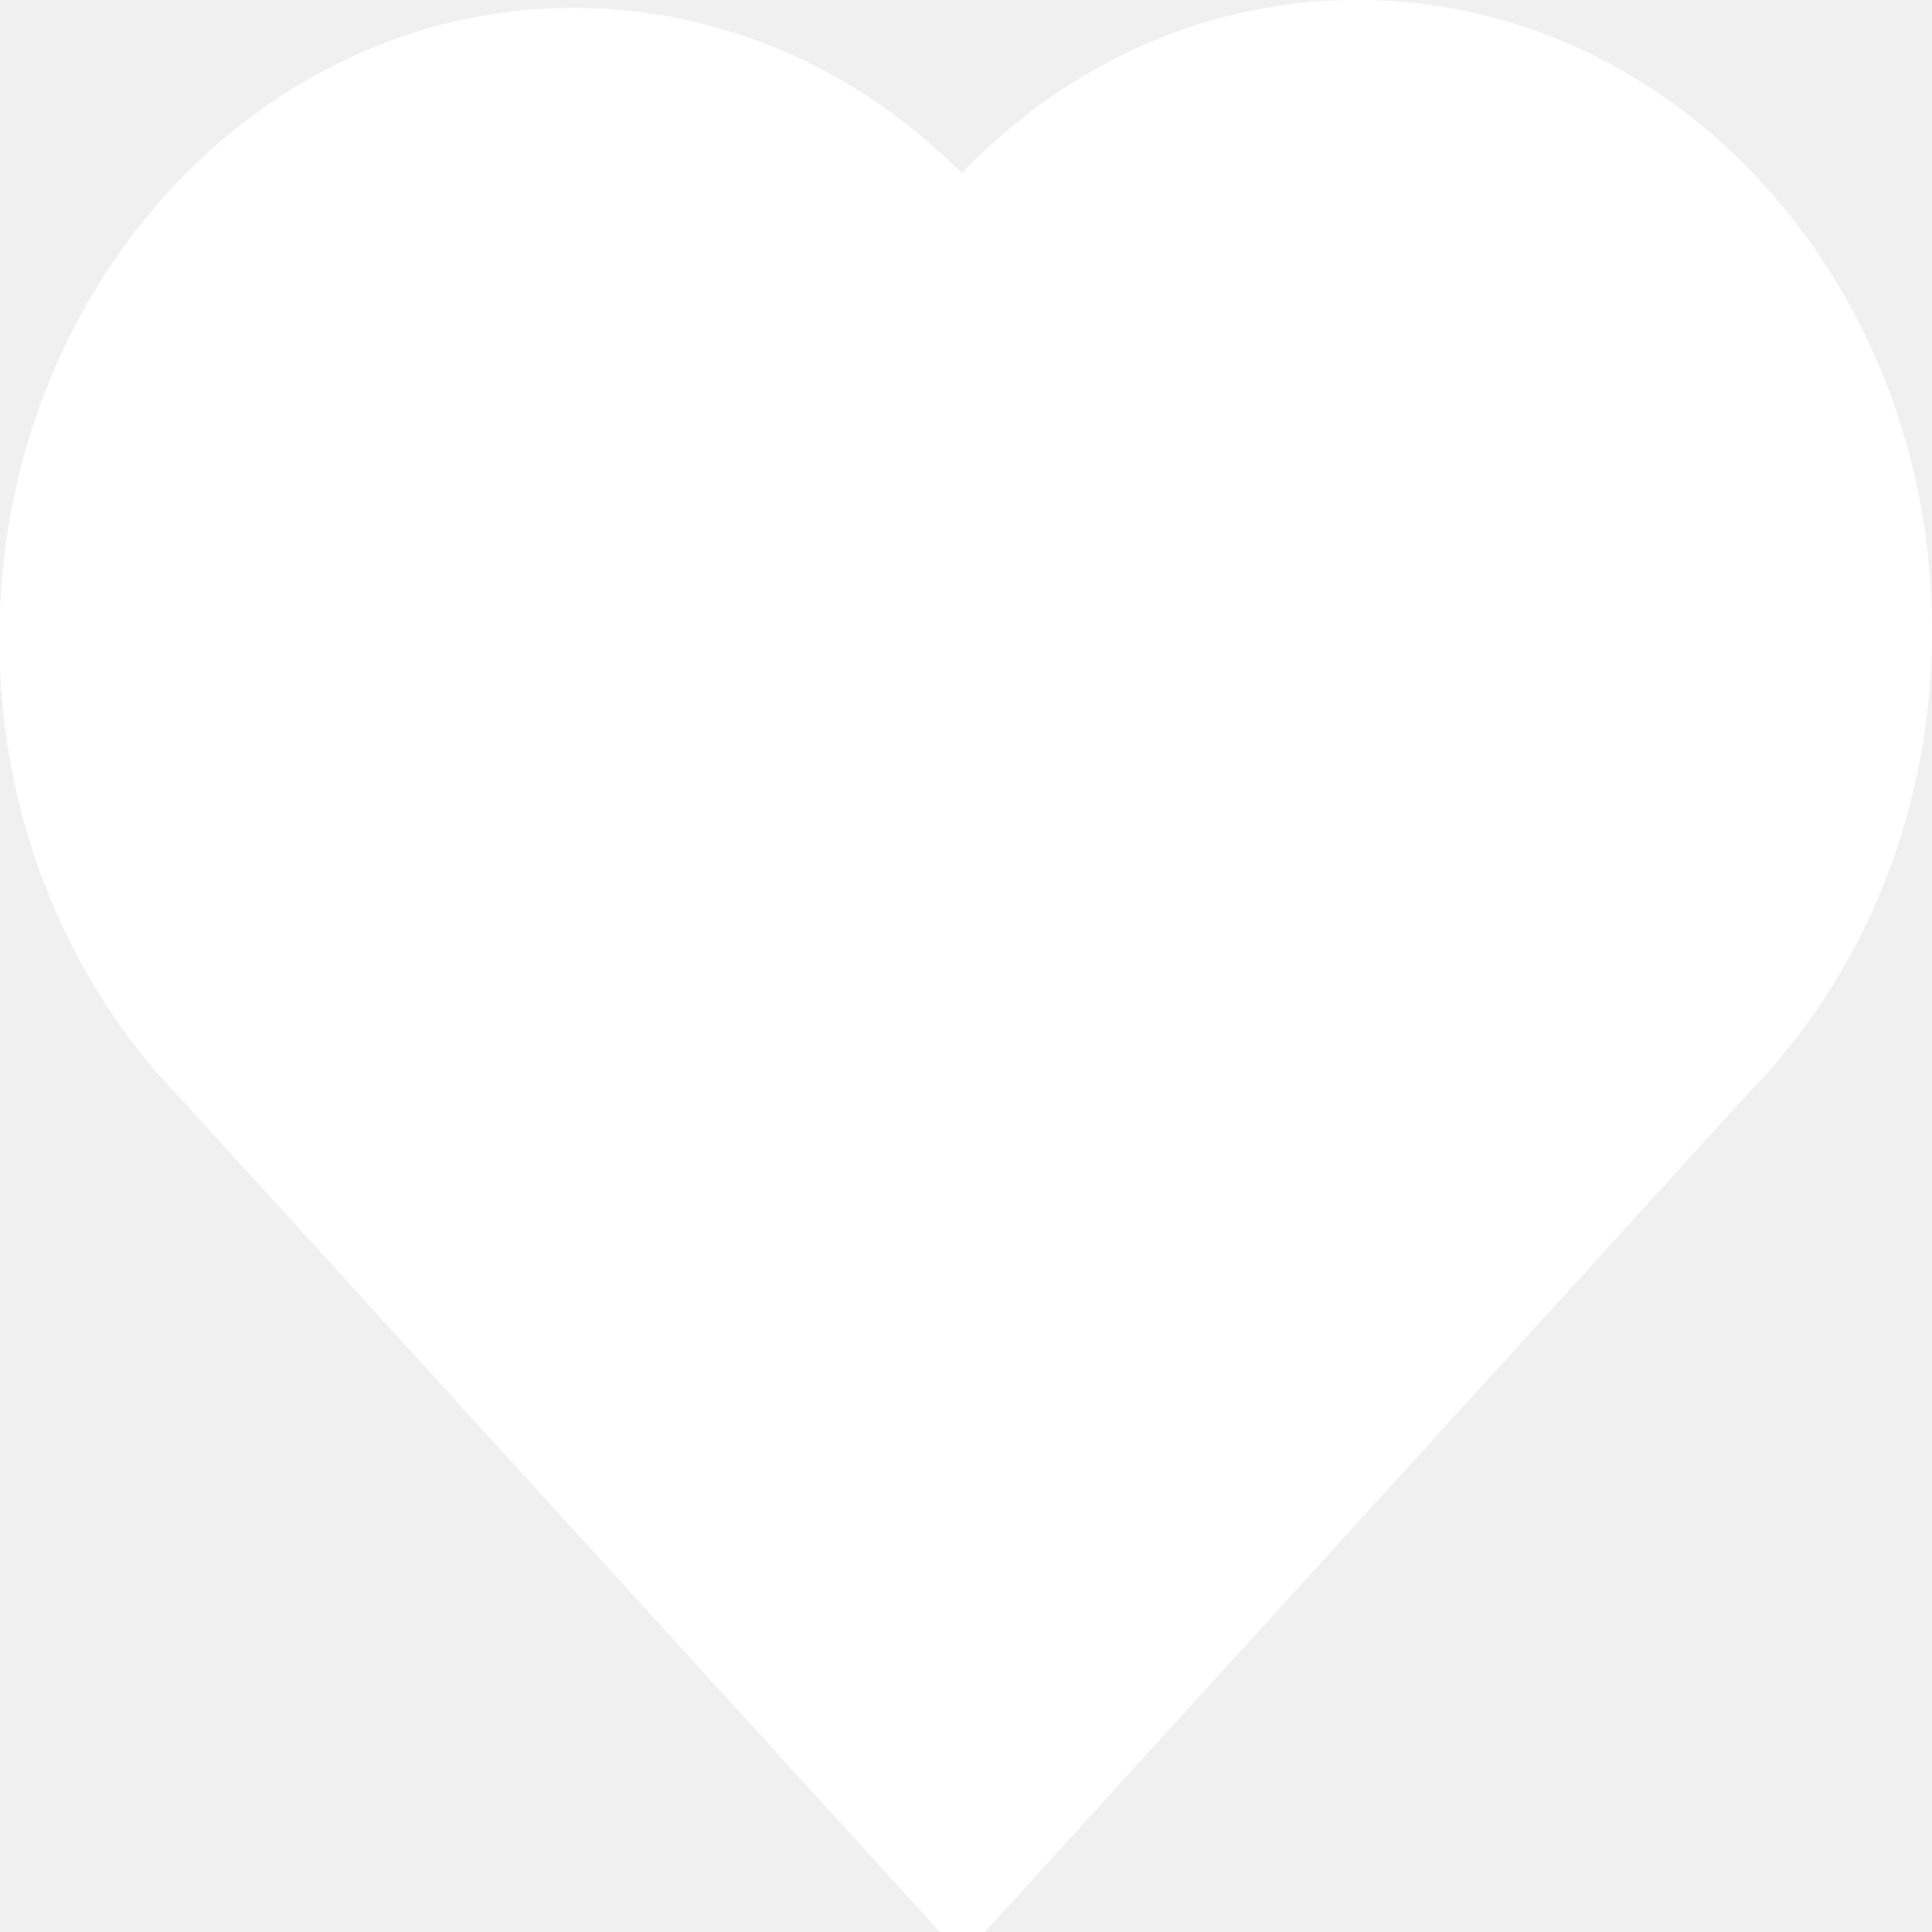
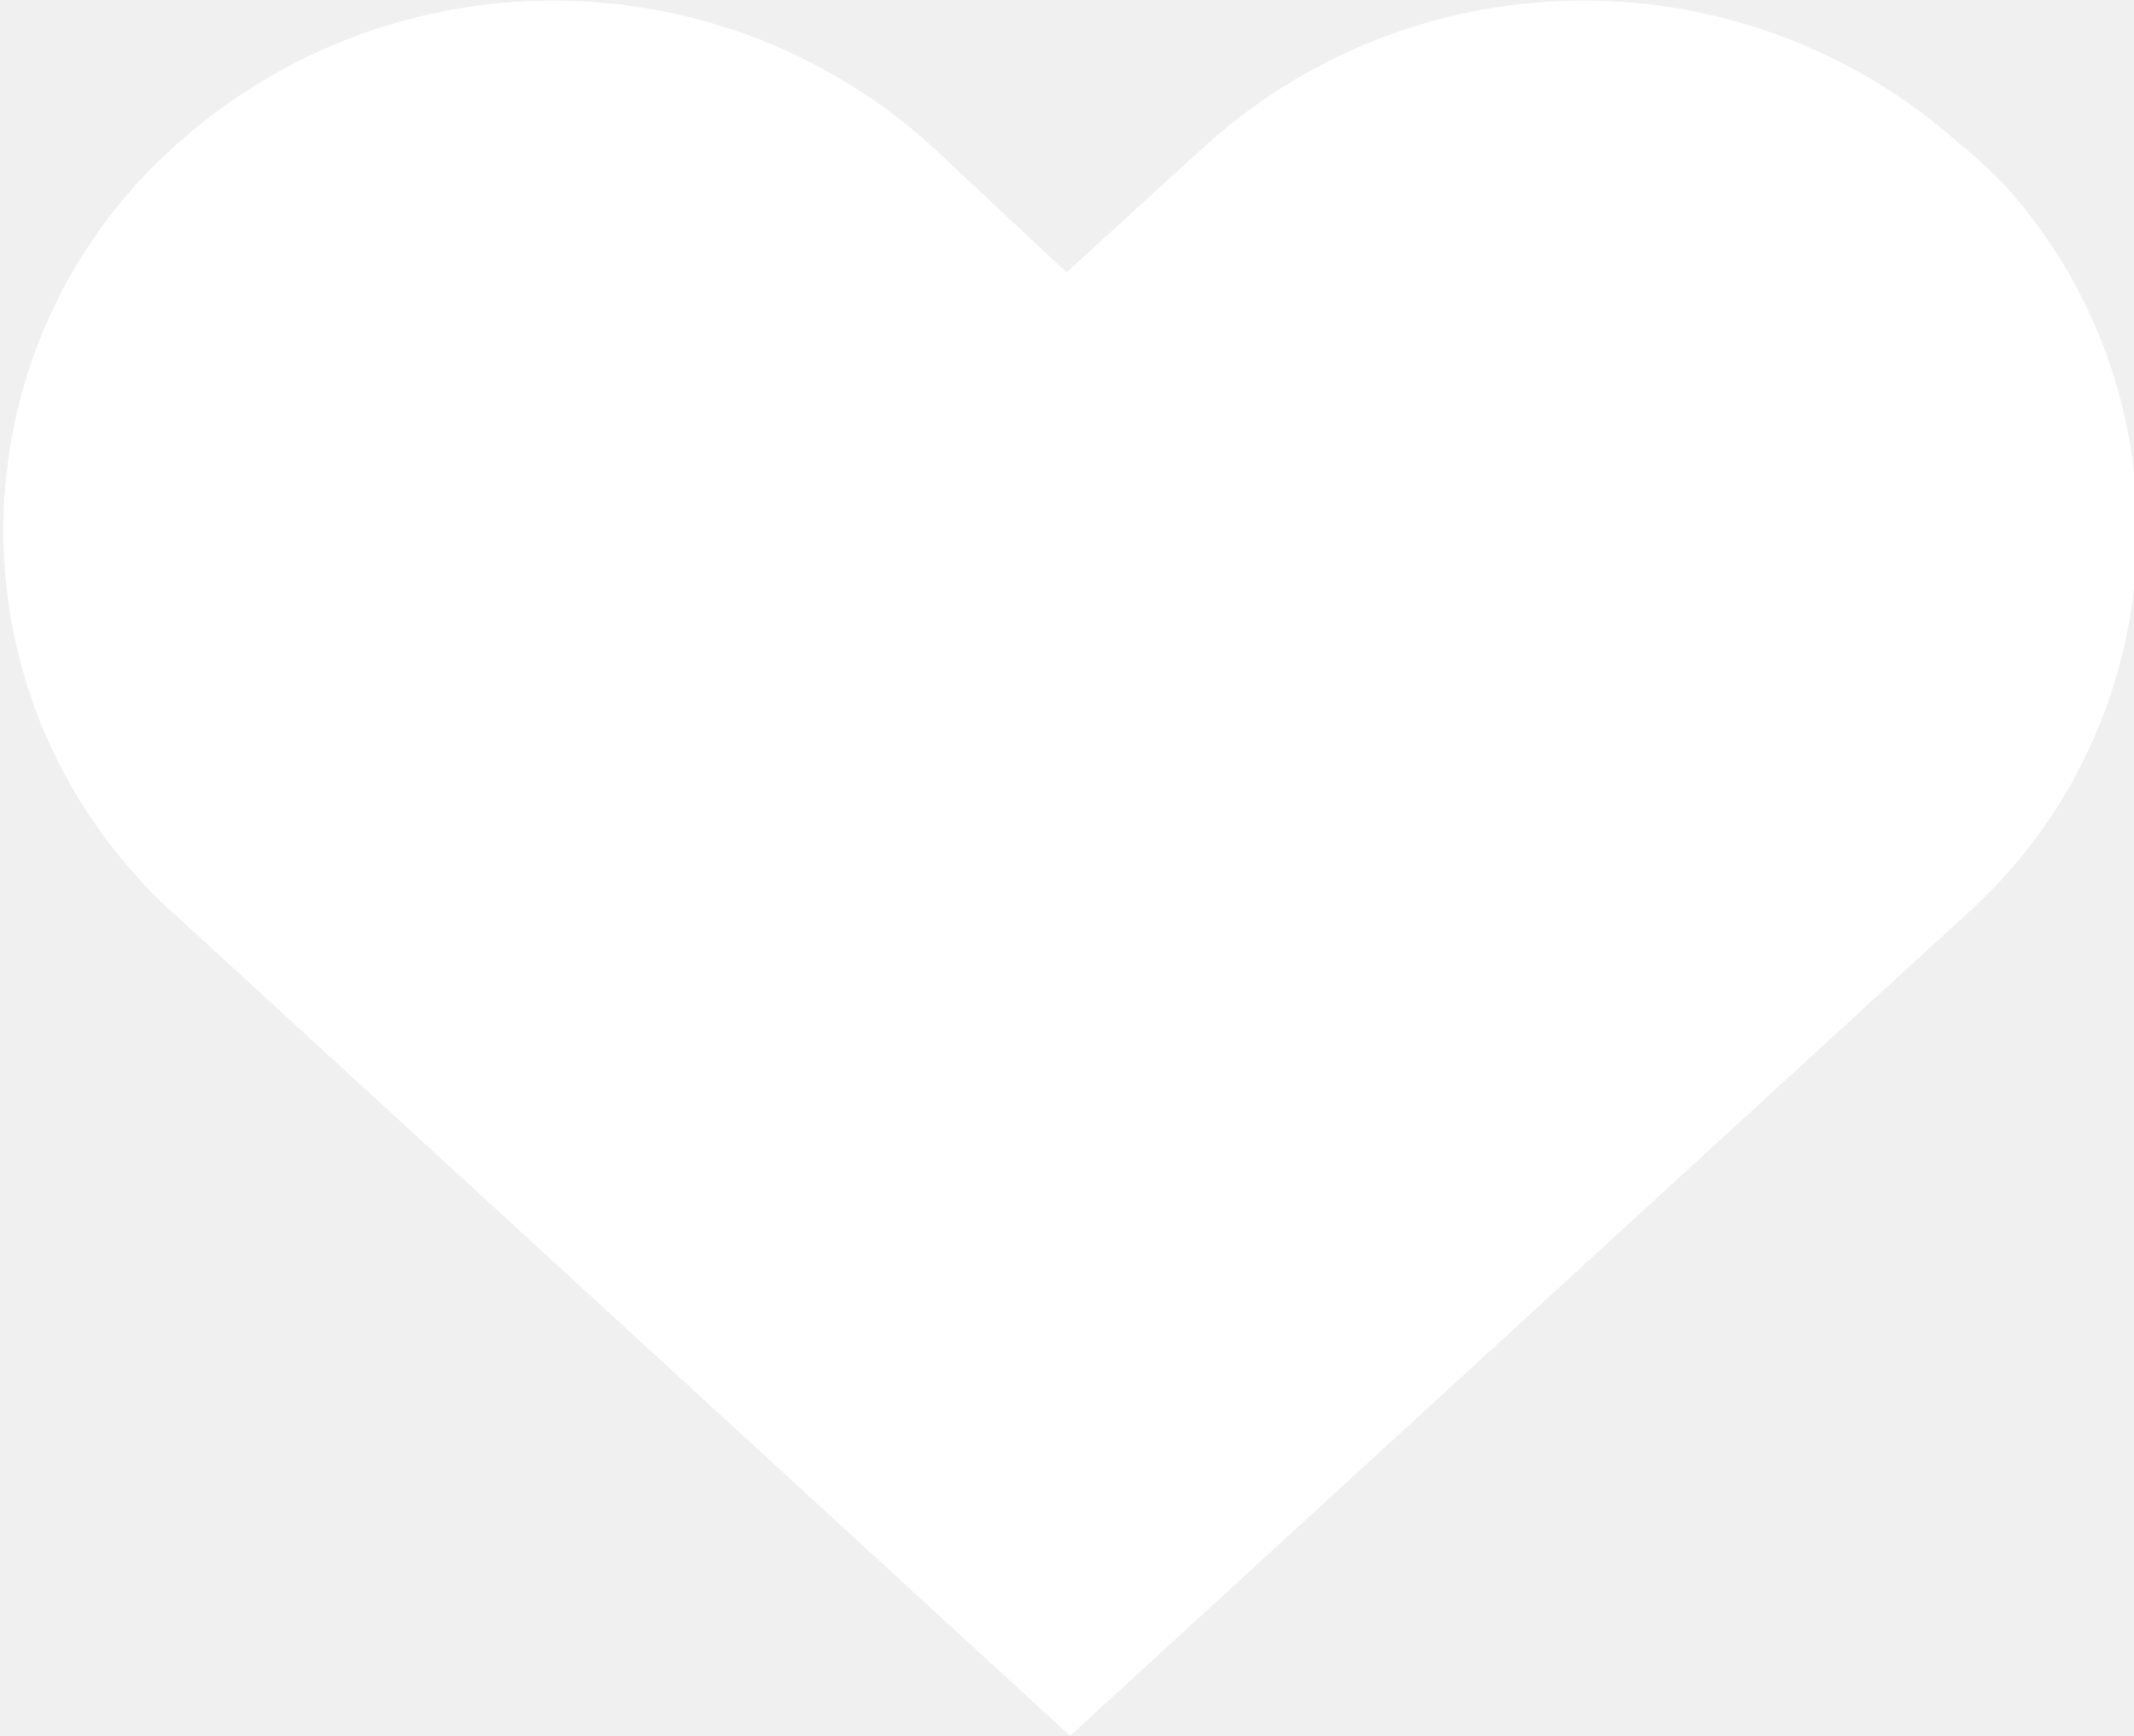
- <svg xmlns="http://www.w3.org/2000/svg" version="1.1" id="Capa_1" x="0px" y="0px" viewBox="0 0 264.6 264.6" style="enable-background:new 0 0 264.6 264.6;" xml:space="preserve">
-   <style type="text/css">
- 	.st0{fill:#FFFFFF;}
- </style>
-   <g id="layer1" transform="translate(-95.19037,-433.4214)">
-     <polygon id="rect2816" class="st0" points="227,463 335.5,582.2 227,701.4 118.4,582.2  " />
-     <path id="path2820" class="st0" d="M252.5,520.9c0,47.7-35.2,86.4-78.7,86.4s-78.7-38.7-78.7-86.4c0-47.7,35.2-86.4,78.7-86.4   S252.5,473.2,252.5,520.9z" />
-     <path id="path2822" class="st0" d="M359.8,519.8c0,47.7-35.2,86.4-78.7,86.4s-78.7-38.7-78.7-86.4c0-47.7,35.2-86.4,78.7-86.4   S359.8,472.1,359.8,519.8z" />
-   </g>
+ <svg xmlns="http://www.w3.org/2000/svg" viewBox="0 0 24.13 19.63">
+   <defs>
+     <style>.a{fill:#fff;}</style>
+   </defs>
+   <path class="a" d="M44.65,24.12a6.39,6.39,0,0,0-8.49,0l-1.6,1.46L33,24.12a6.39,6.39,0,0,0-8.49,0A5.84,5.84,0,0,0,24,32.36a5.11,5.11,0,0,0,.52.52l10.08,9.25,10.09-9.25a5.84,5.84,0,0,0,.52-8.24A5.11,5.11,0,0,0,44.65,24.12Z" transform="translate(-22.5 -22.5)" />
</svg>
